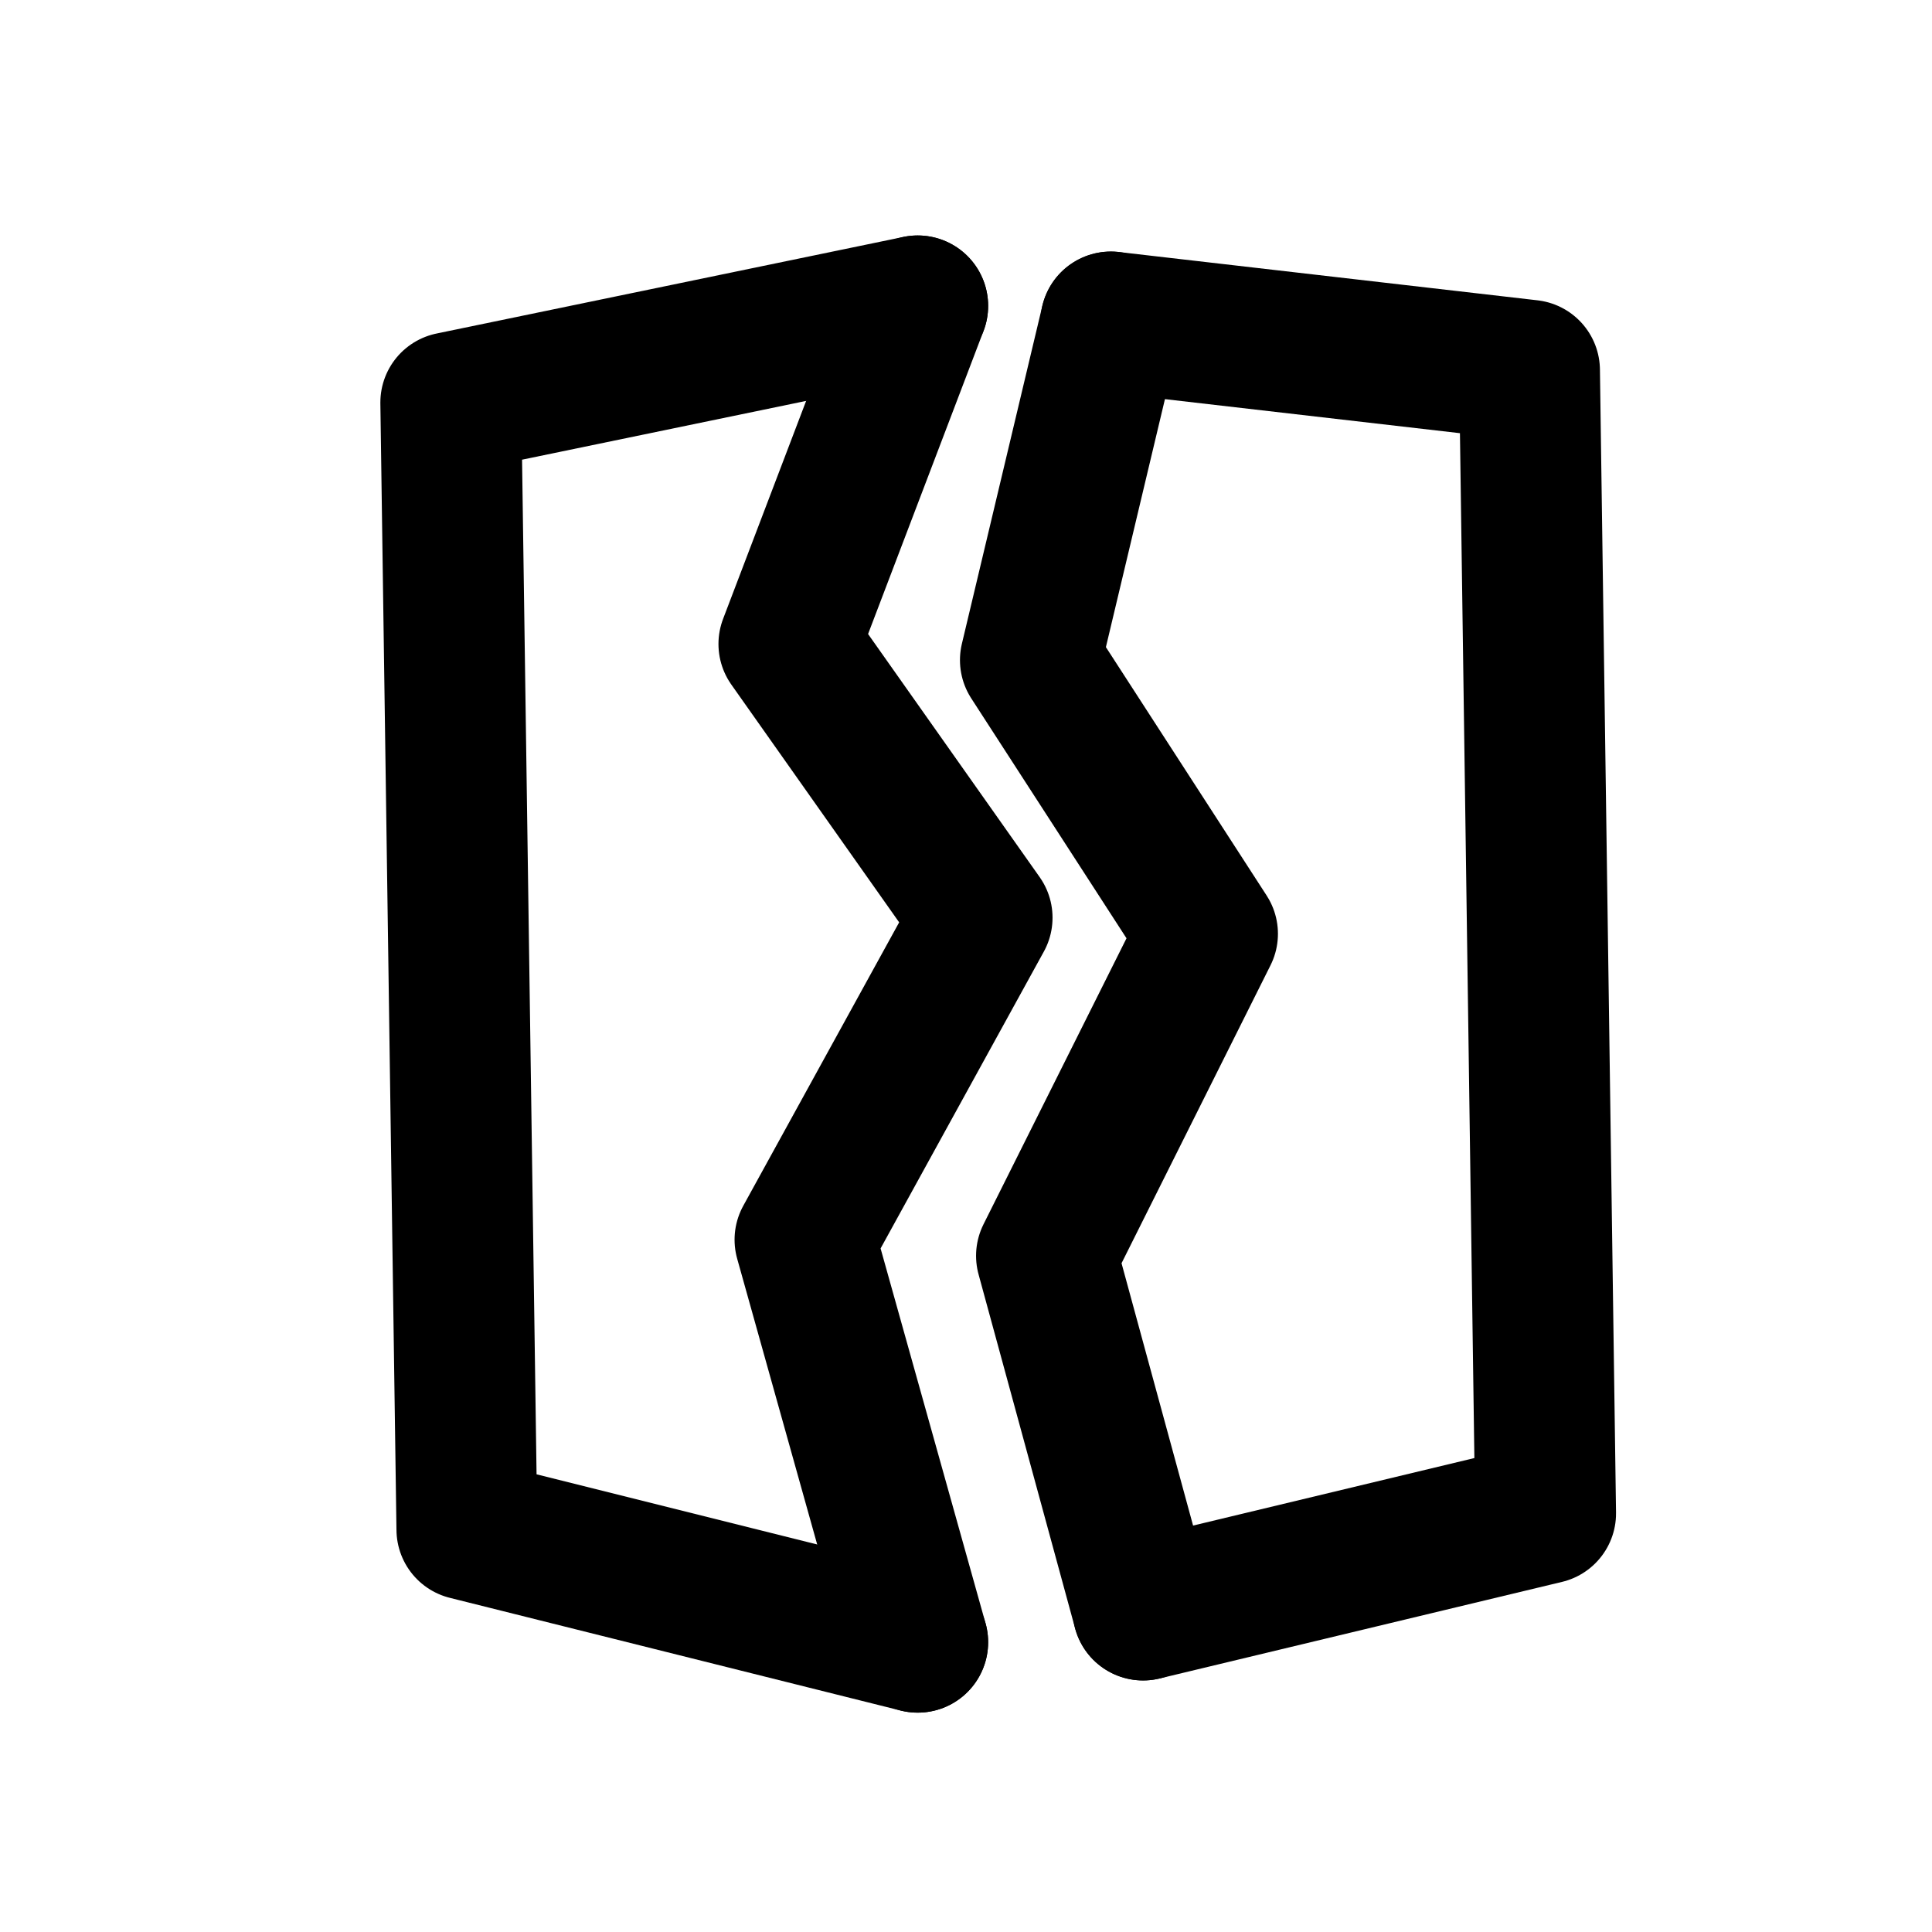
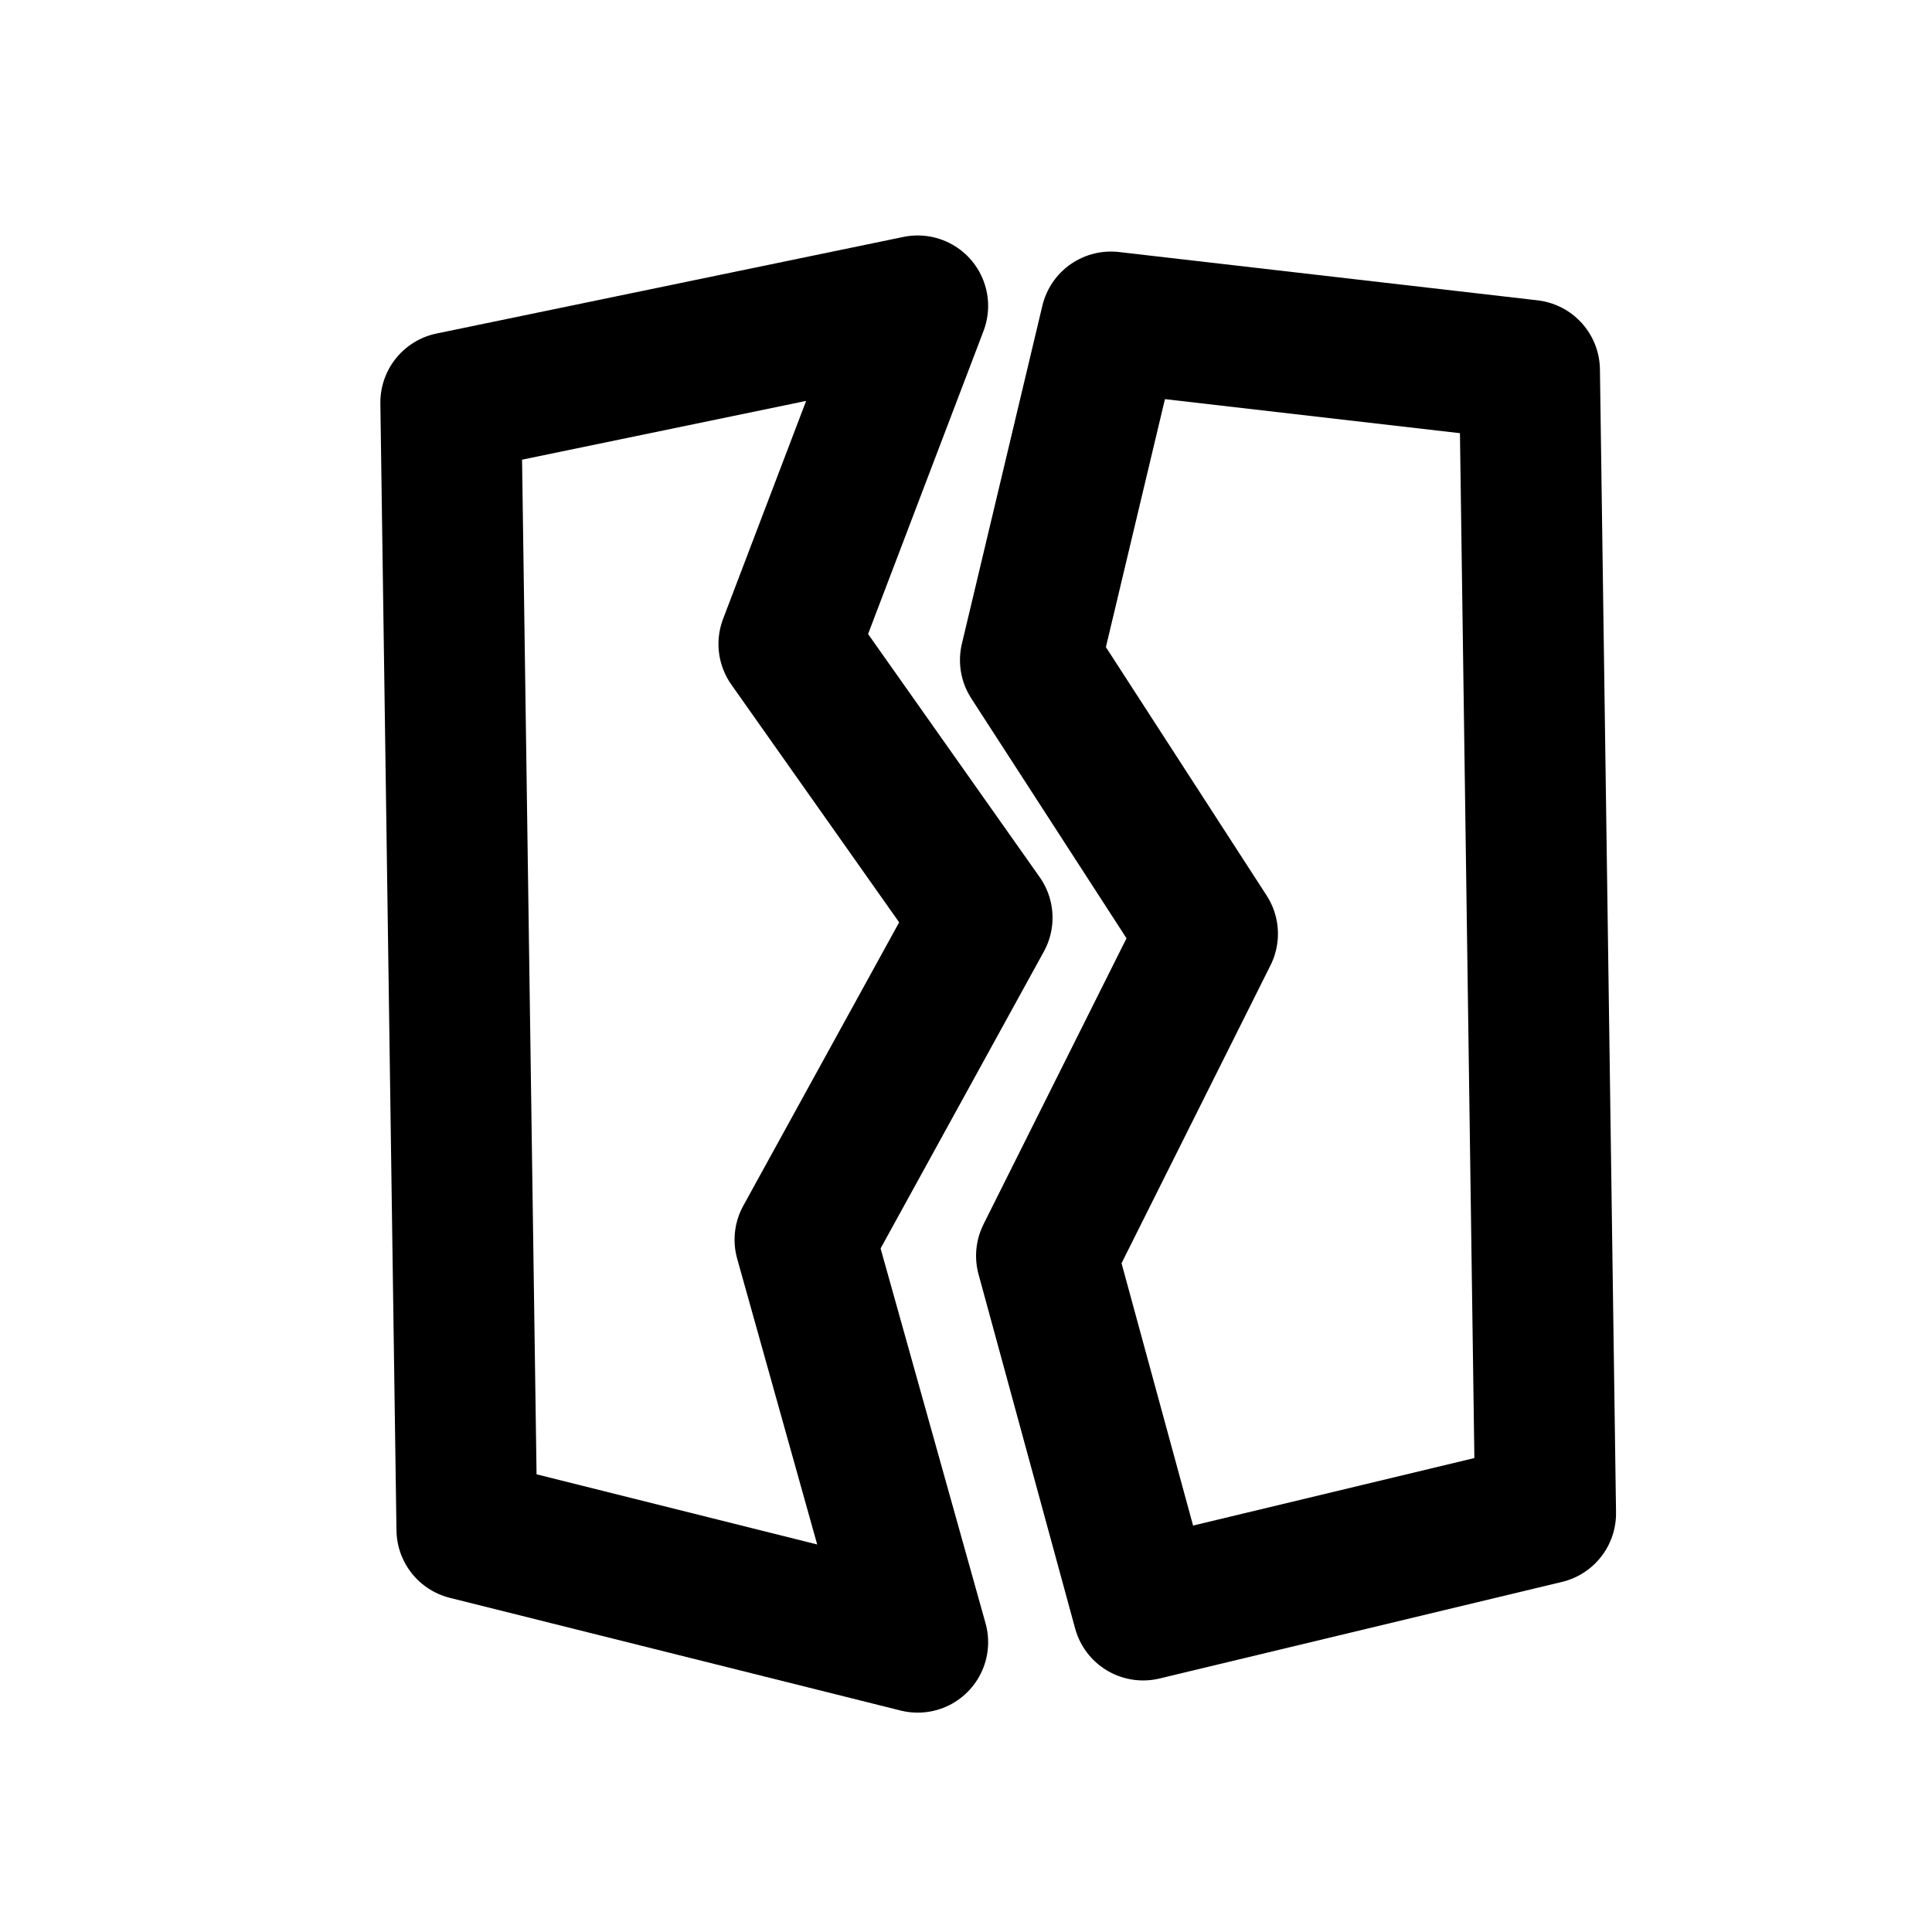
<svg xmlns="http://www.w3.org/2000/svg" width="24" height="24" viewBox="0 0 24 24" fill="none" stroke="#000000" stroke-width="1.75" stroke-linecap="round" stroke-linejoin="round">
-   <path d="M 11.4 3.8 L 5.6 5 L 5.8 19 L 11.4 20.4" />
-   <path d="M 11.4 3.8 L 9.8 8 L 12.2 11.4 L 10 15.4 L 11.4 20.4" />
-   <path d="M 13.8 4 L 19 4.6 L 19.2 18.8 L 14.2 20" />
-   <path d="M 13.8 4 L 12.8 8.2 L 15 11.6 L 13 15.6 L 14.2 20" />
+   <path d="M 11.4 3.8 L 5.6 5 L 5.8 19 L 11.4 20.4 L 10 15.4 L 12.2 11.4 L 9.8 8 L 11.4 3.8" />
+   <path d="M 13.8 4 L 19 4.6 L 19.2 18.8 L 14.2 20 L 13 15.6 L 15 11.6 L 12.8 8.2 L 13.8 4" />
</svg>
